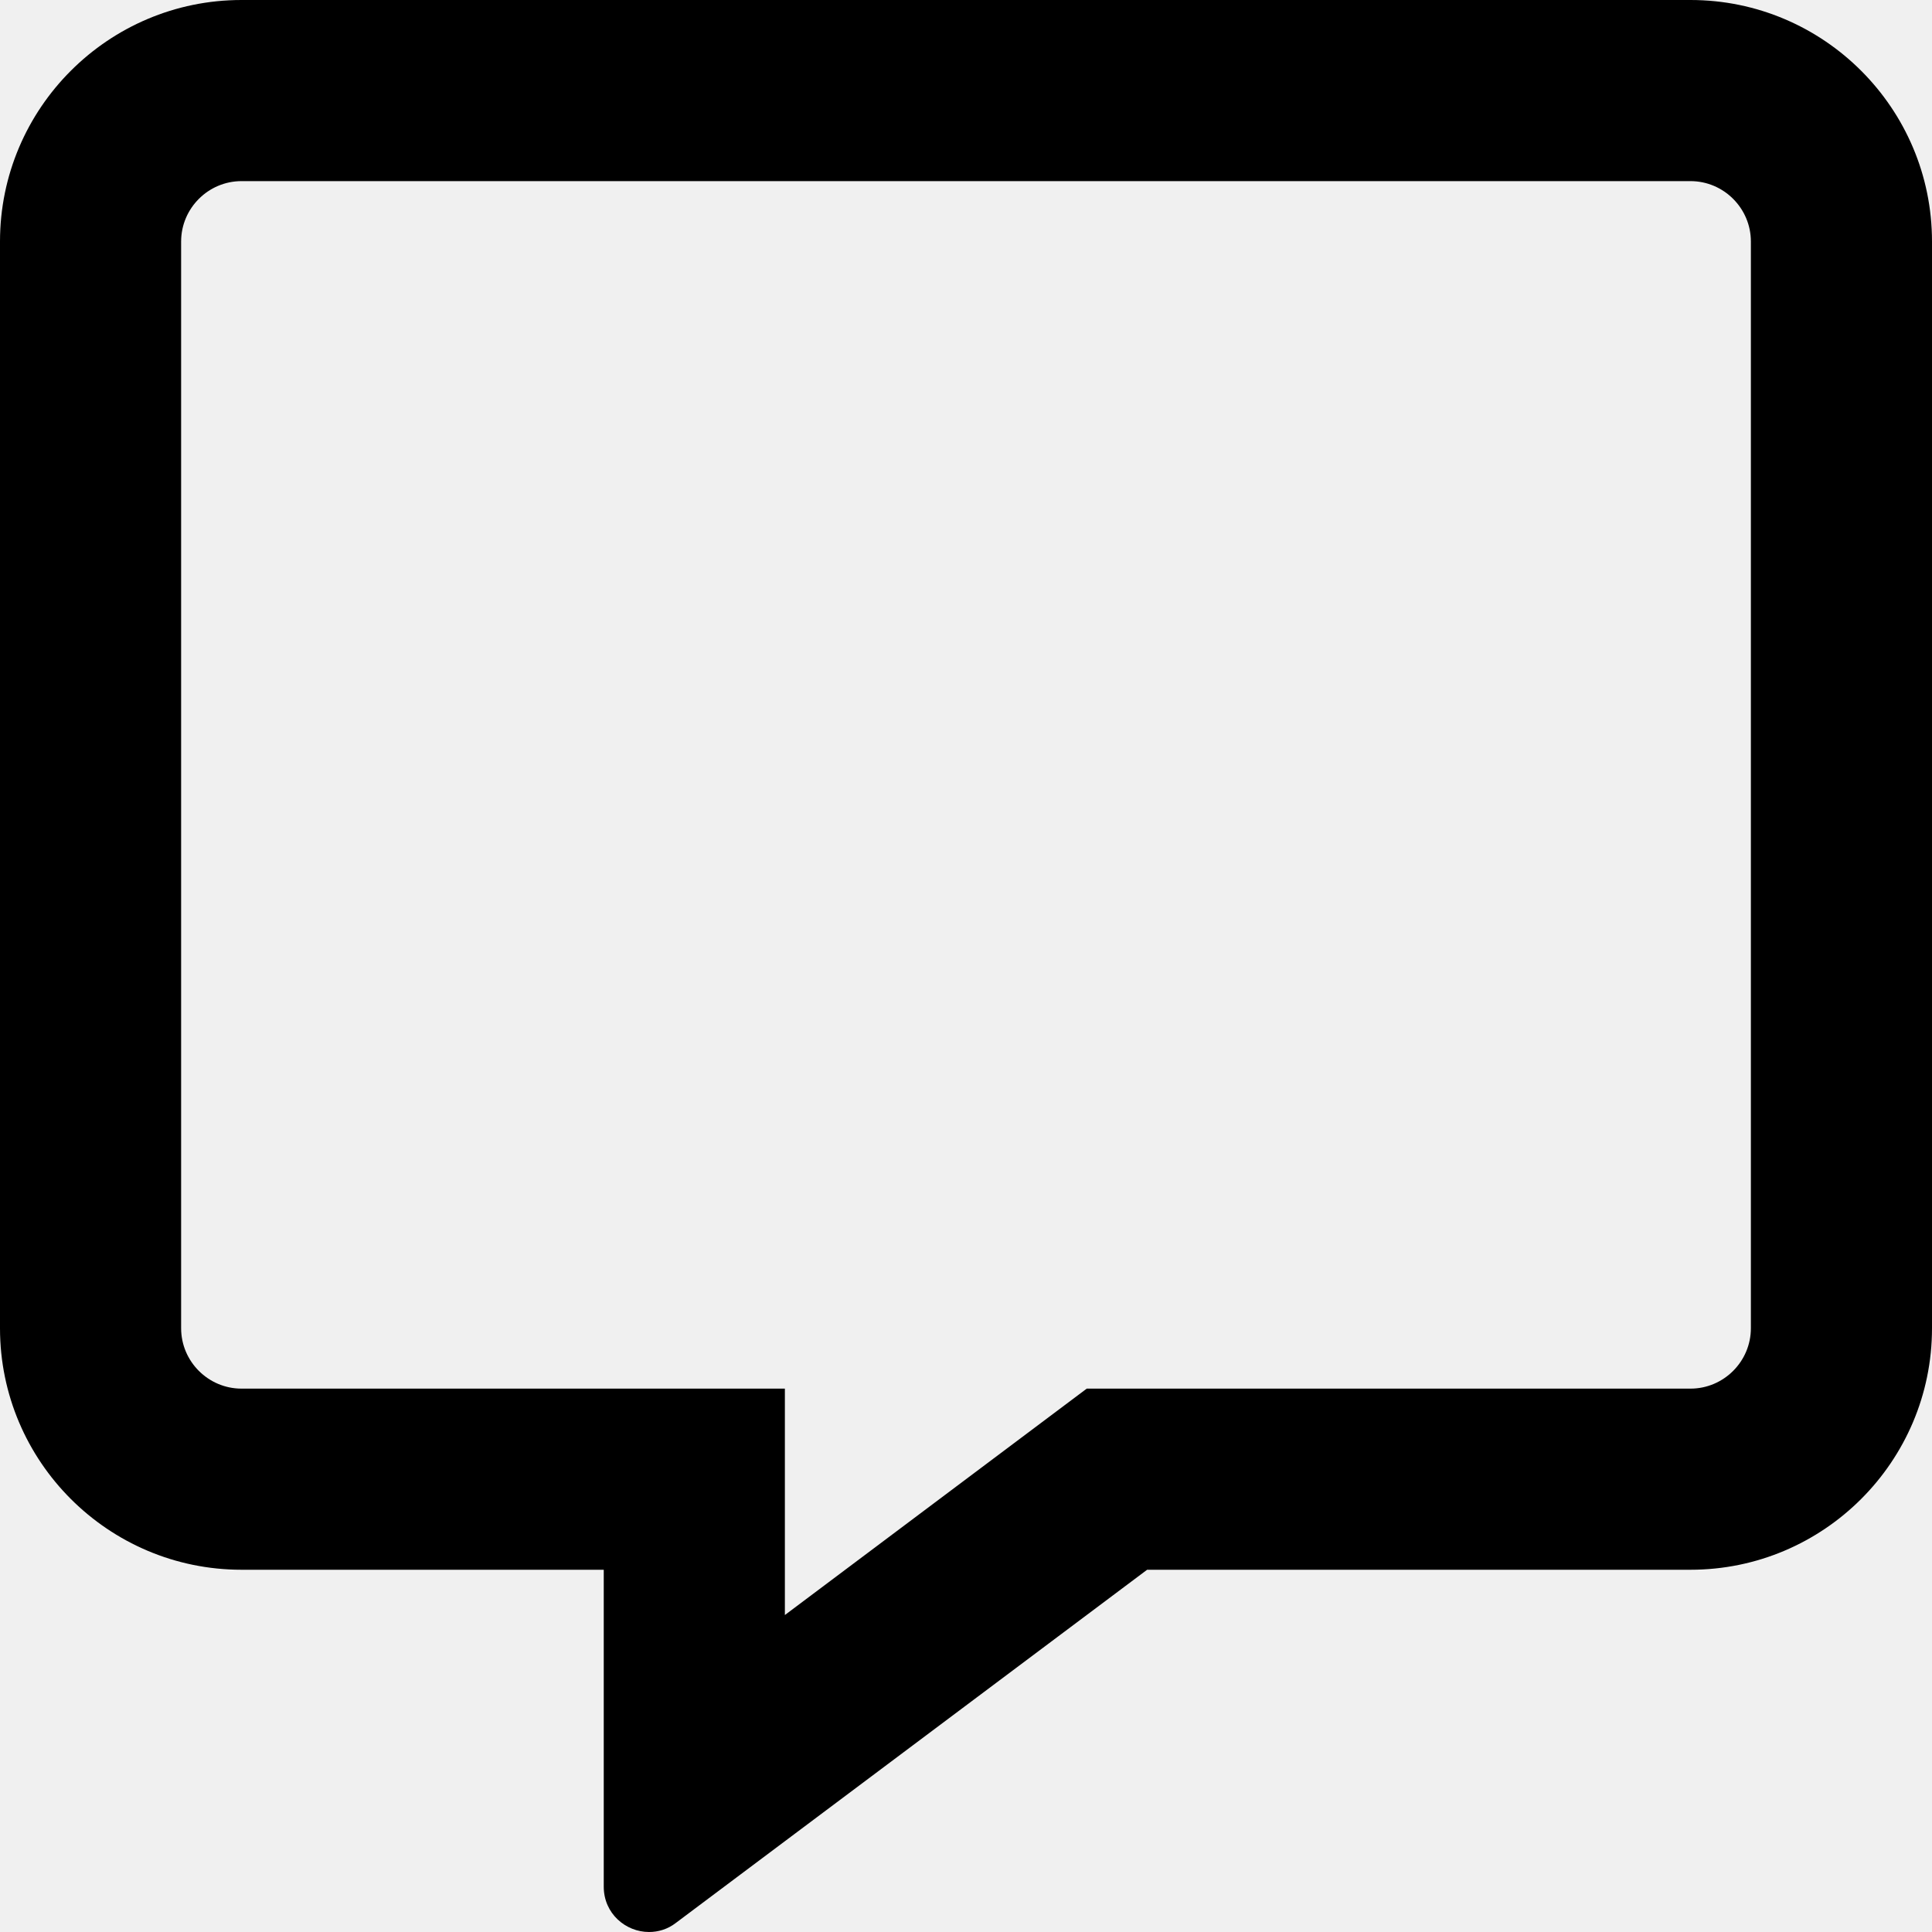
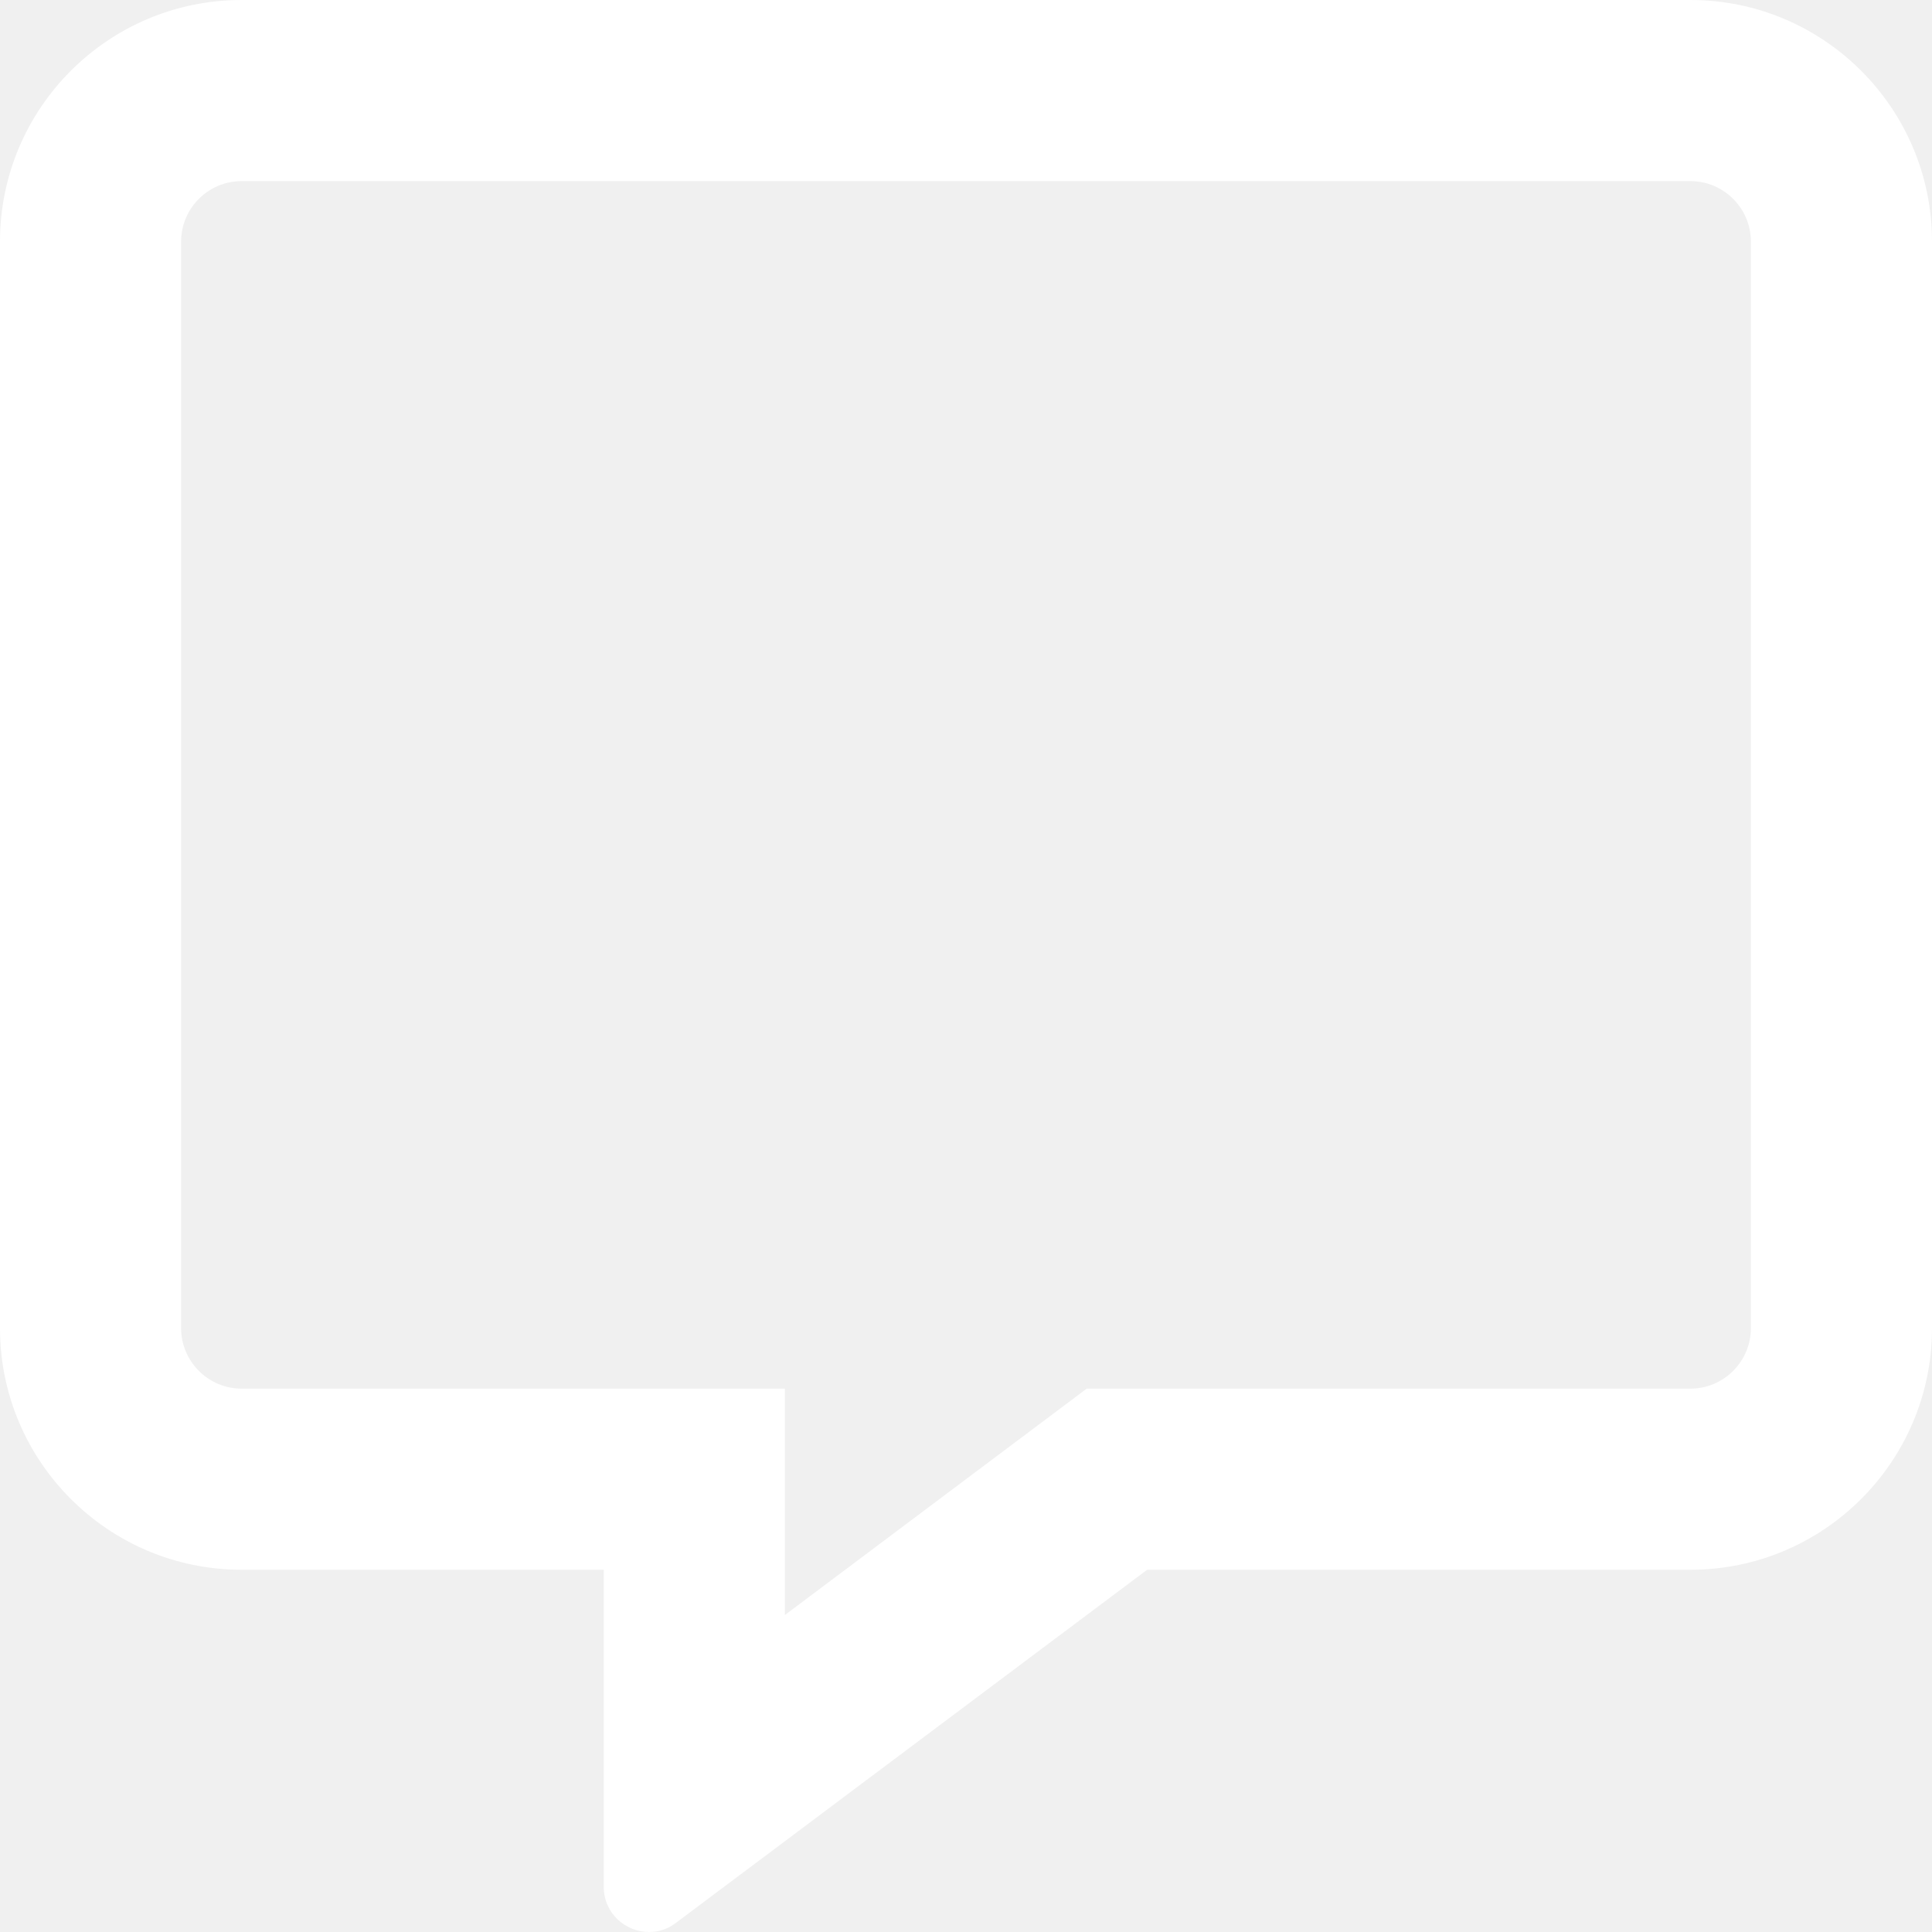
<svg xmlns="http://www.w3.org/2000/svg" aria-hidden="true" focusable="false" data-prefix="far" data-icon="comment-alt" class="svg-inline--fa fa-comment-alt fa-w-16" role="img" viewBox="0 0 512 512">
-   <path fill="currentColor" d="M448 0H64C28.7 0 0 28.7 0 64v288c0 35.3 28.7 64 64 64h96v84c0 7.1 5.8 12 12 12 2.4 0 4.9-.7 7.1-2.4L304 416h144c35.3 0 64-28.7 64-64V64c0-35.3-28.7-64-64-64zm16 352c0 8.8-7.2 16-16 16H288l-12.8 9.6L208 428v-60H64c-8.8 0-16-7.2-16-16V64c0-8.8 7.2-16 16-16h384c8.8 0 16 7.2 16 16v288z" />
+   <path fill="white" d="M448 0H64C28.7 0 0 28.7 0 64v288c0 35.3 28.7 64 64 64h96v84c0 7.1 5.8 12 12 12 2.4 0 4.9-.7 7.1-2.4L304 416h144c35.3 0 64-28.7 64-64V64c0-35.3-28.7-64-64-64zm16 352c0 8.8-7.2 16-16 16H288l-12.8 9.6L208 428v-60H64c-8.8 0-16-7.2-16-16V64c0-8.8 7.2-16 16-16h384c8.8 0 16 7.2 16 16v288z" />
</svg>
